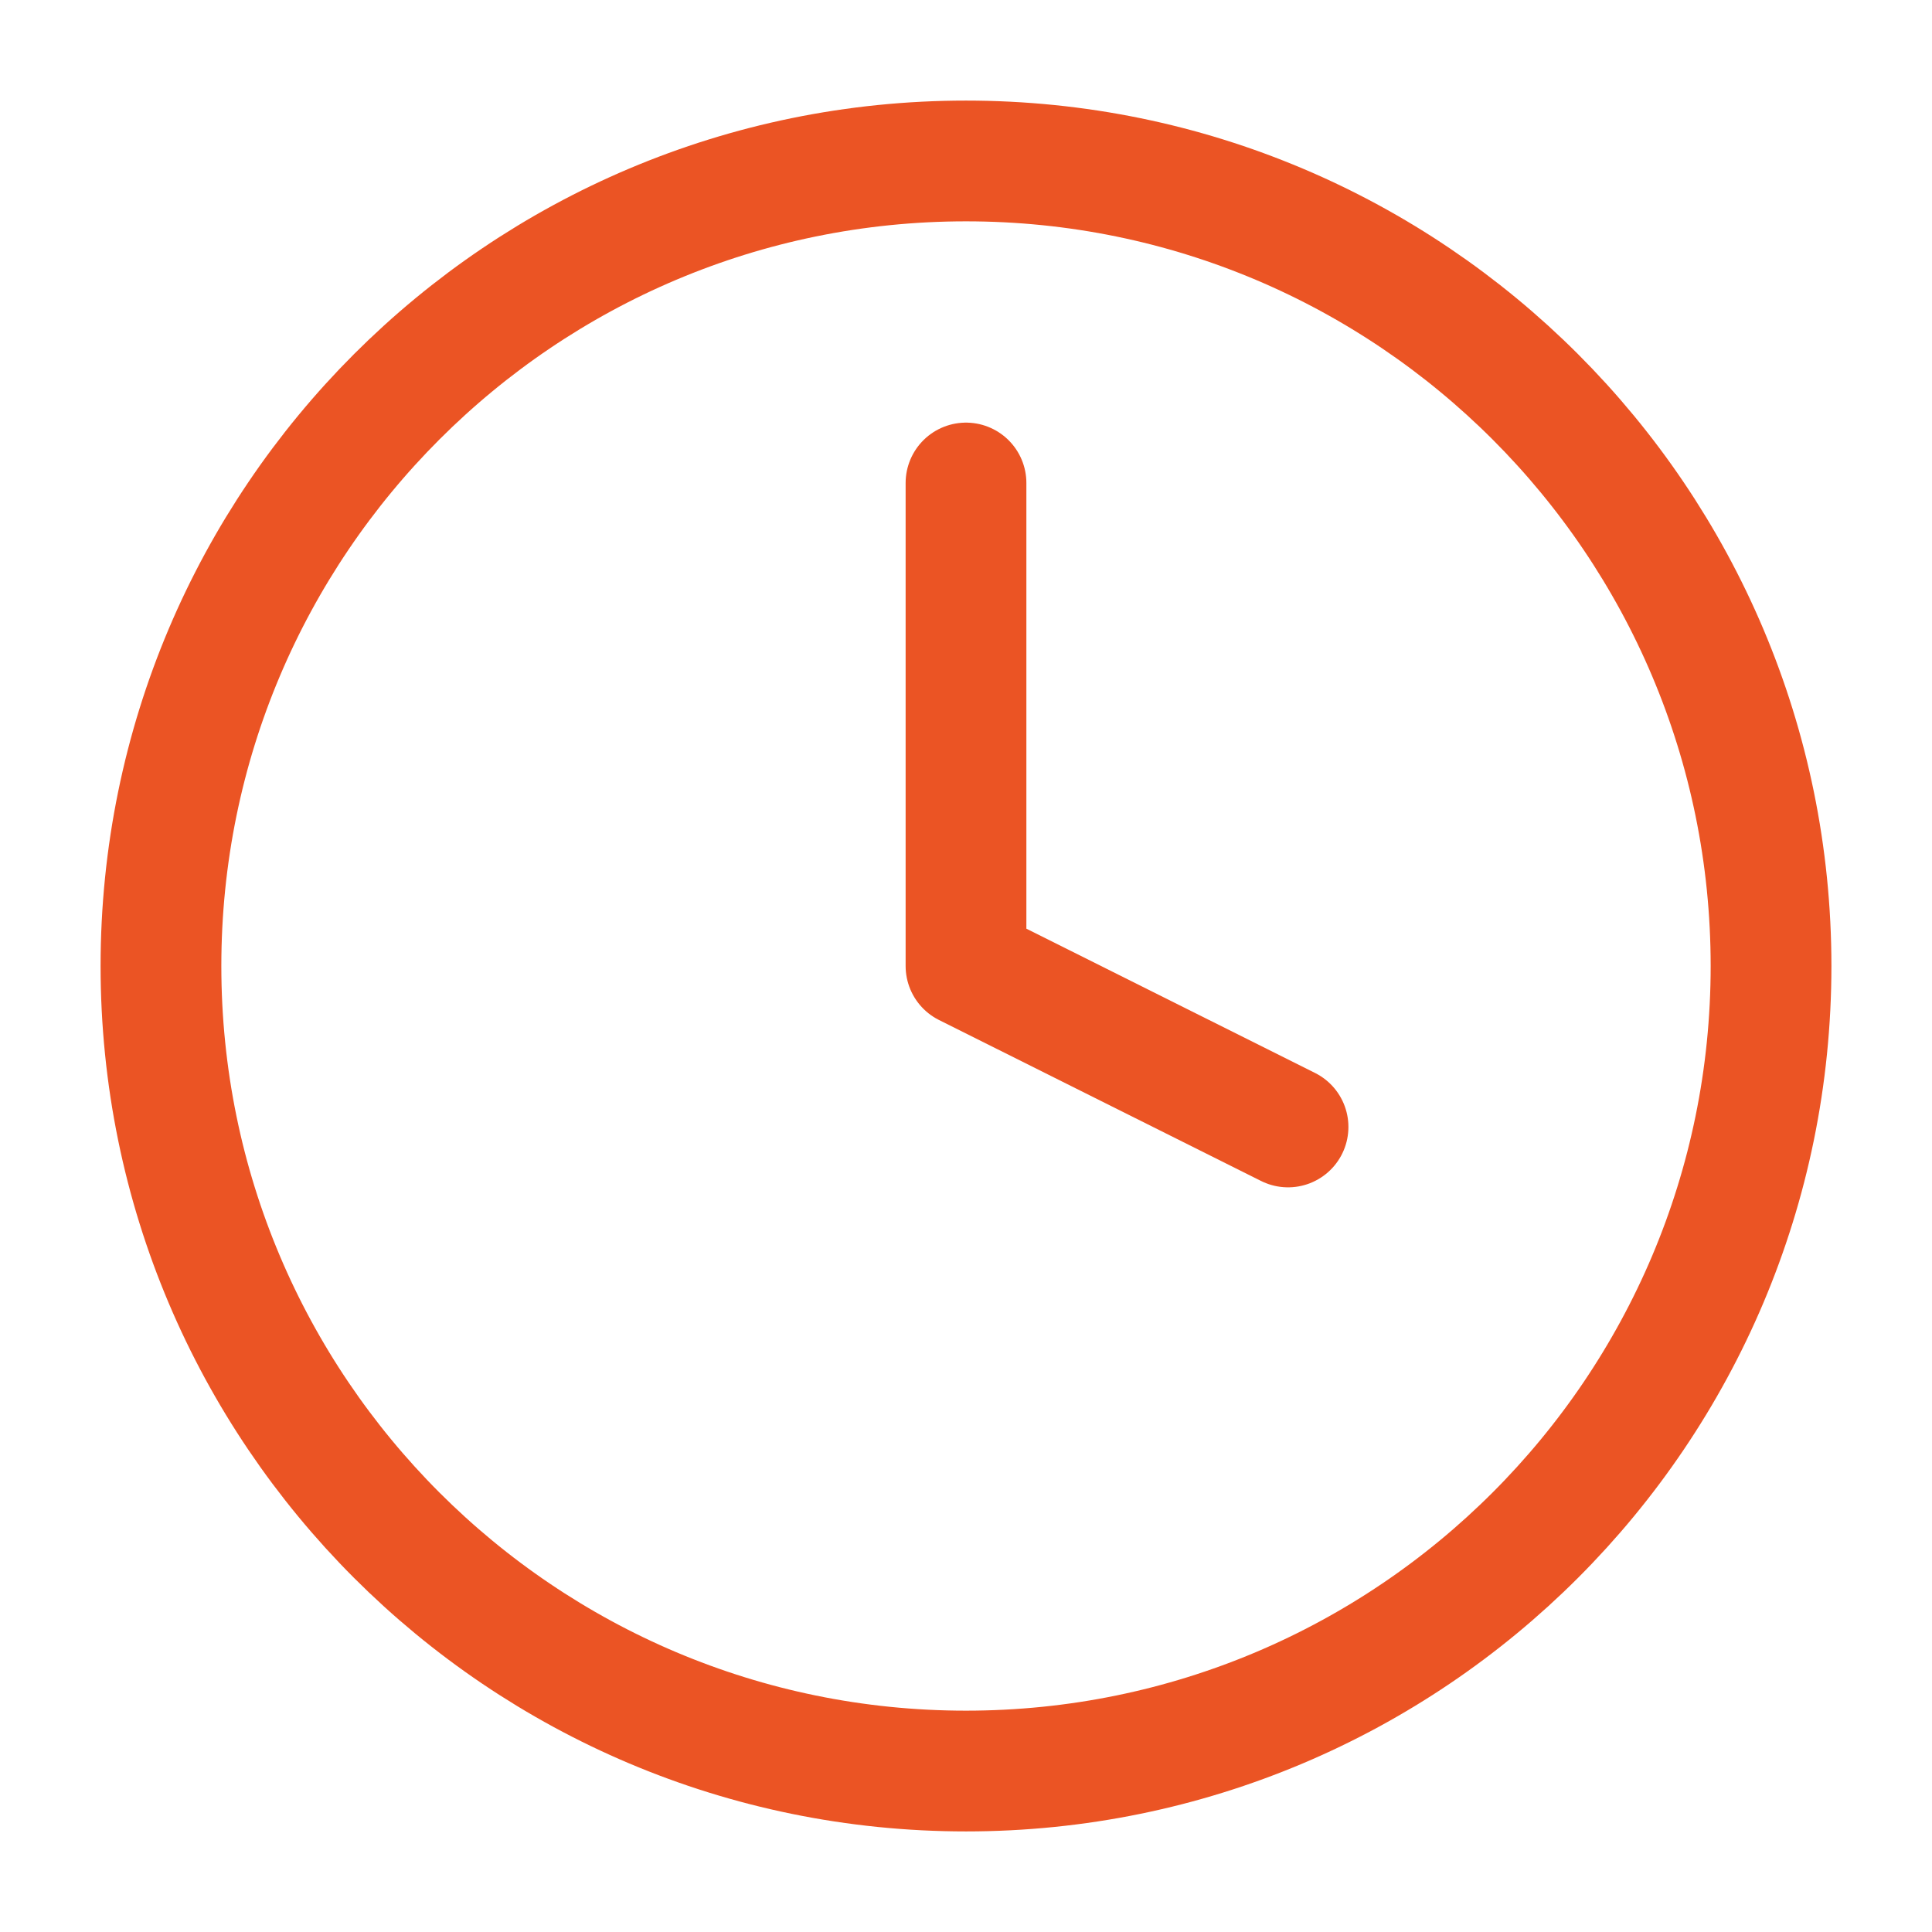
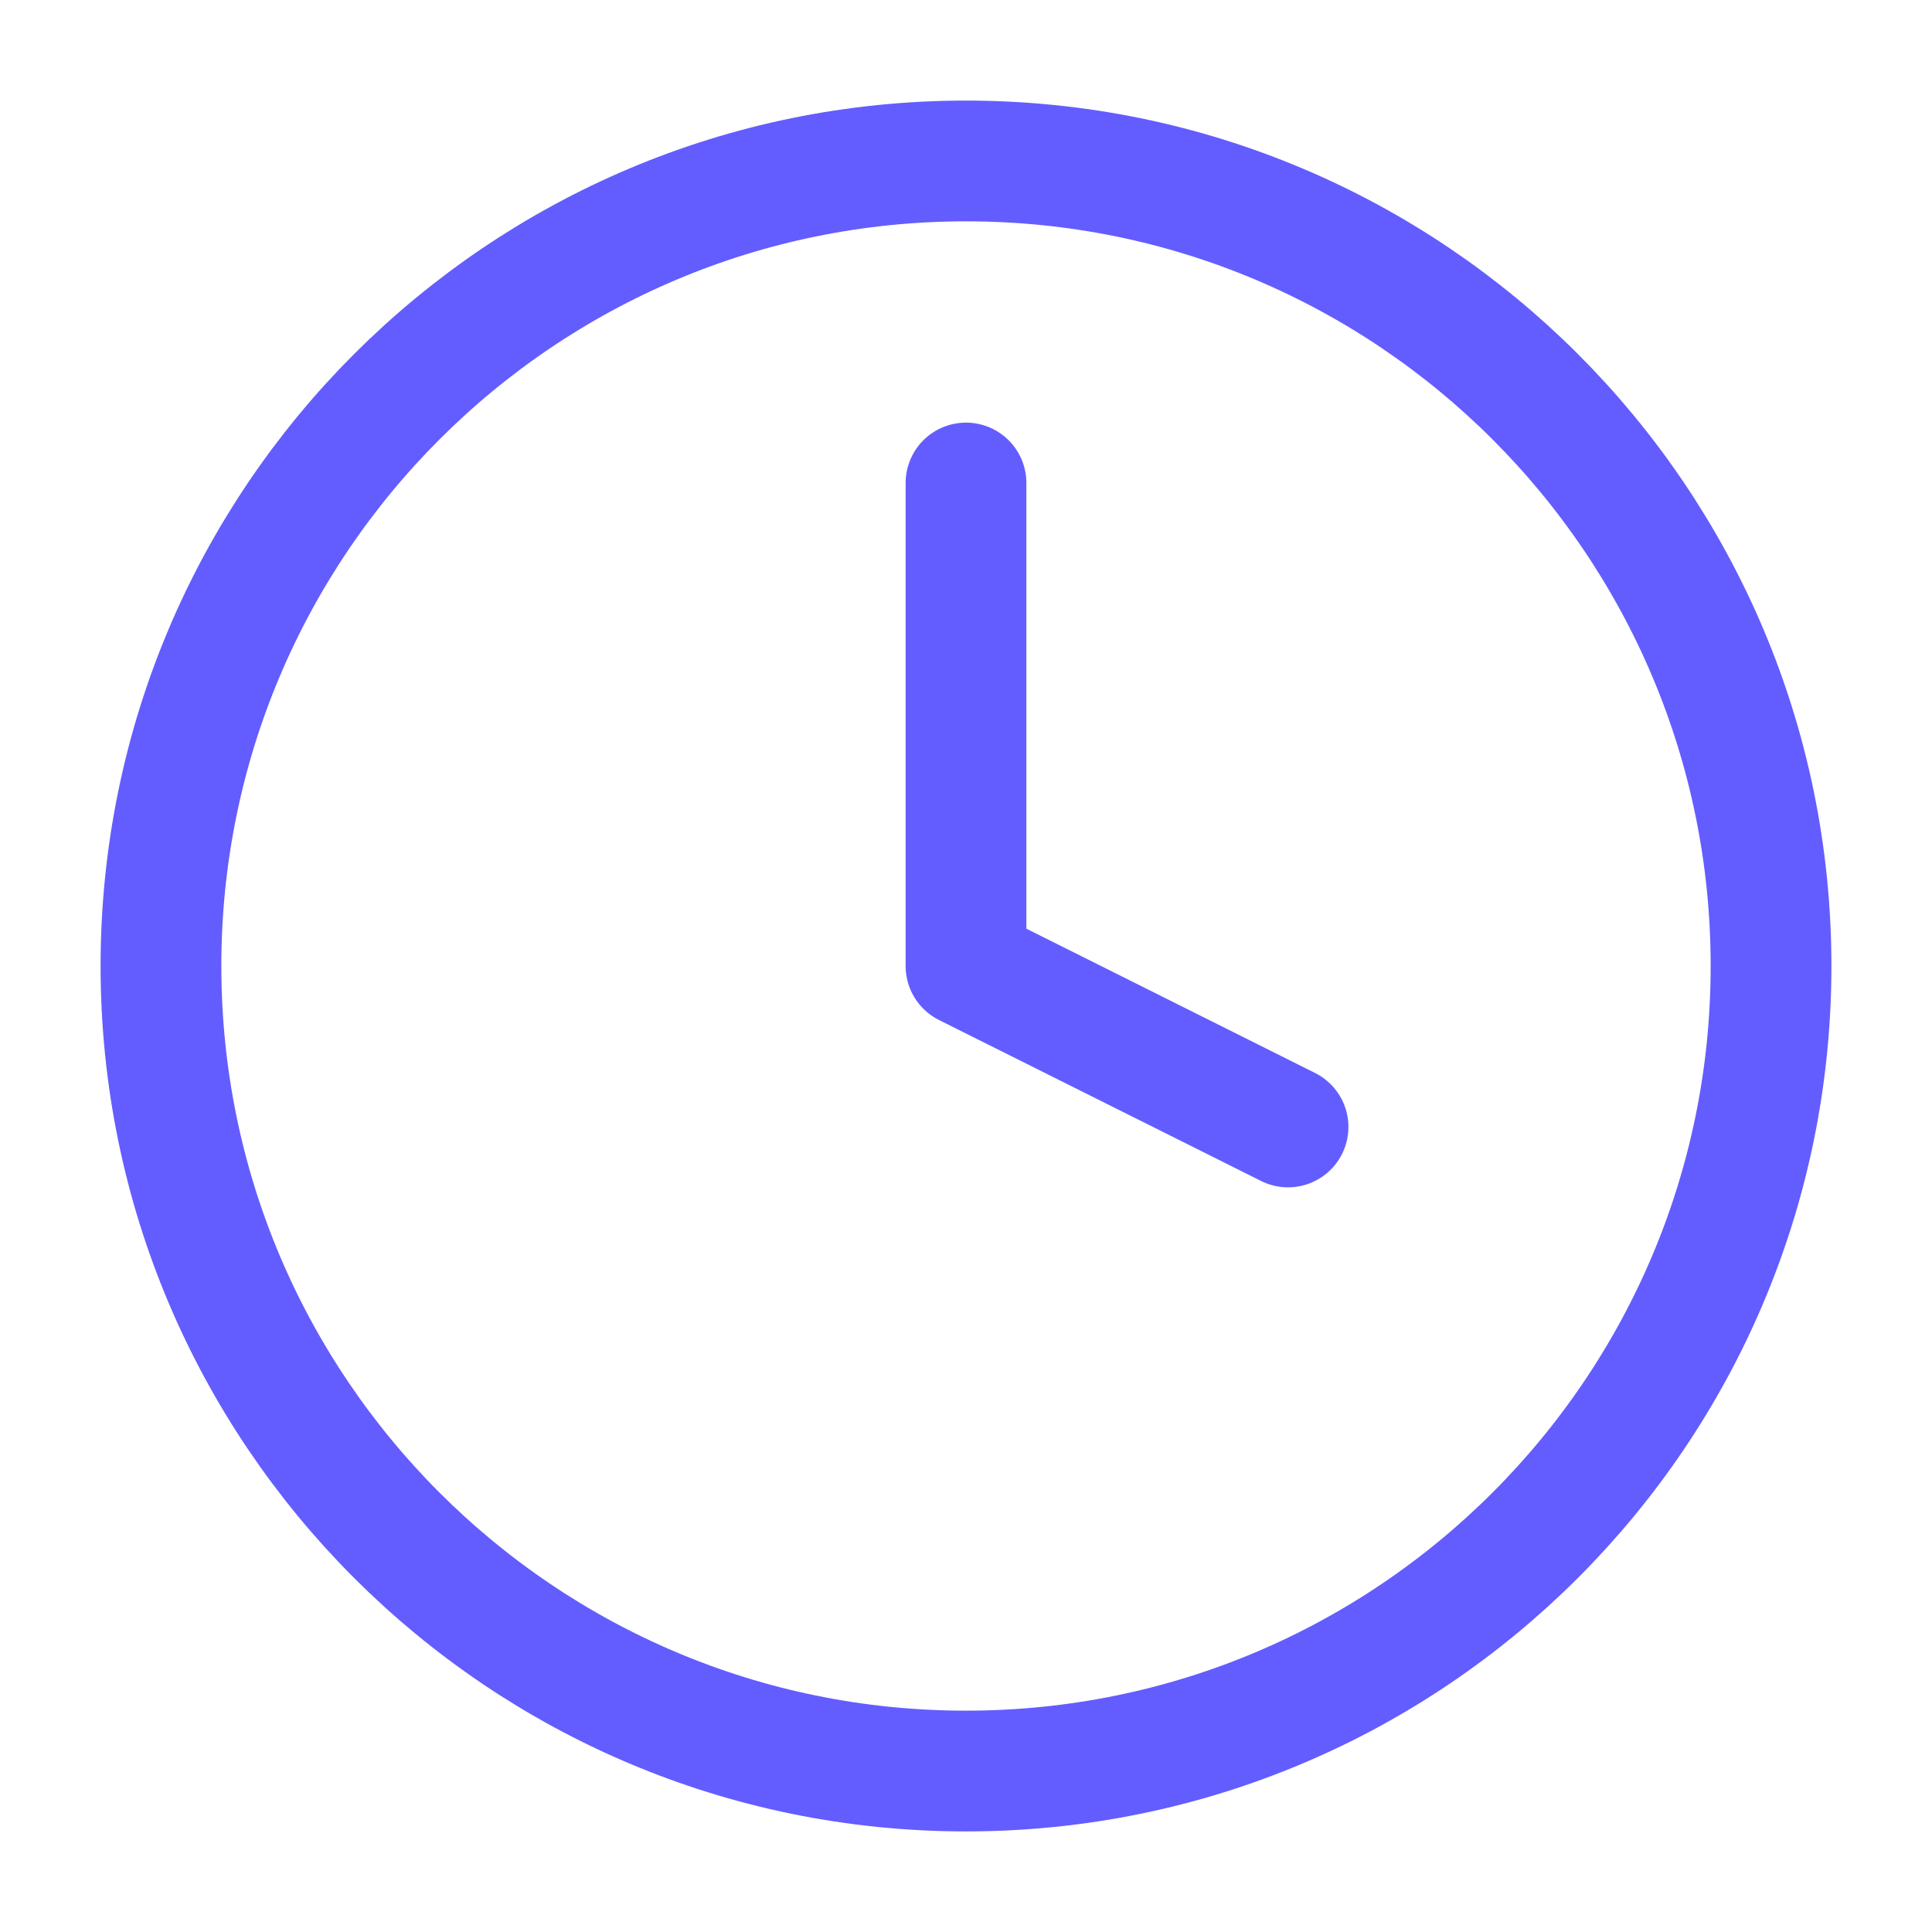
<svg xmlns="http://www.w3.org/2000/svg" width="16" height="16" viewBox="0 0 16 16" fill="none">
-   <path d="M8 14.667C11.682 14.667 14.667 11.682 14.667 8C14.667 4.318 11.682 1.333 8 1.333C4.318 1.333 1.333 4.318 1.333 8C1.333 11.682 4.318 14.667 8 14.667Z" stroke="#EB5424" stroke-linecap="round" stroke-linejoin="round" />
-   <path d="M8 4V8L10.667 9.333" stroke="#EB5424" stroke-linecap="round" stroke-linejoin="round" />
+   <path d="M8 14.667C11.682 14.667 14.667 11.682 14.667 8C14.667 4.318 11.682 1.333 8 1.333C4.318 1.333 1.333 4.318 1.333 8C1.333 11.682 4.318 14.667 8 14.667Z" stroke="#635DFF" stroke-linecap="round" stroke-linejoin="round" />
+   <path d="M8 4V8L10.667 9.333" stroke="#635DFF" stroke-linecap="round" stroke-linejoin="round" />
</svg>
